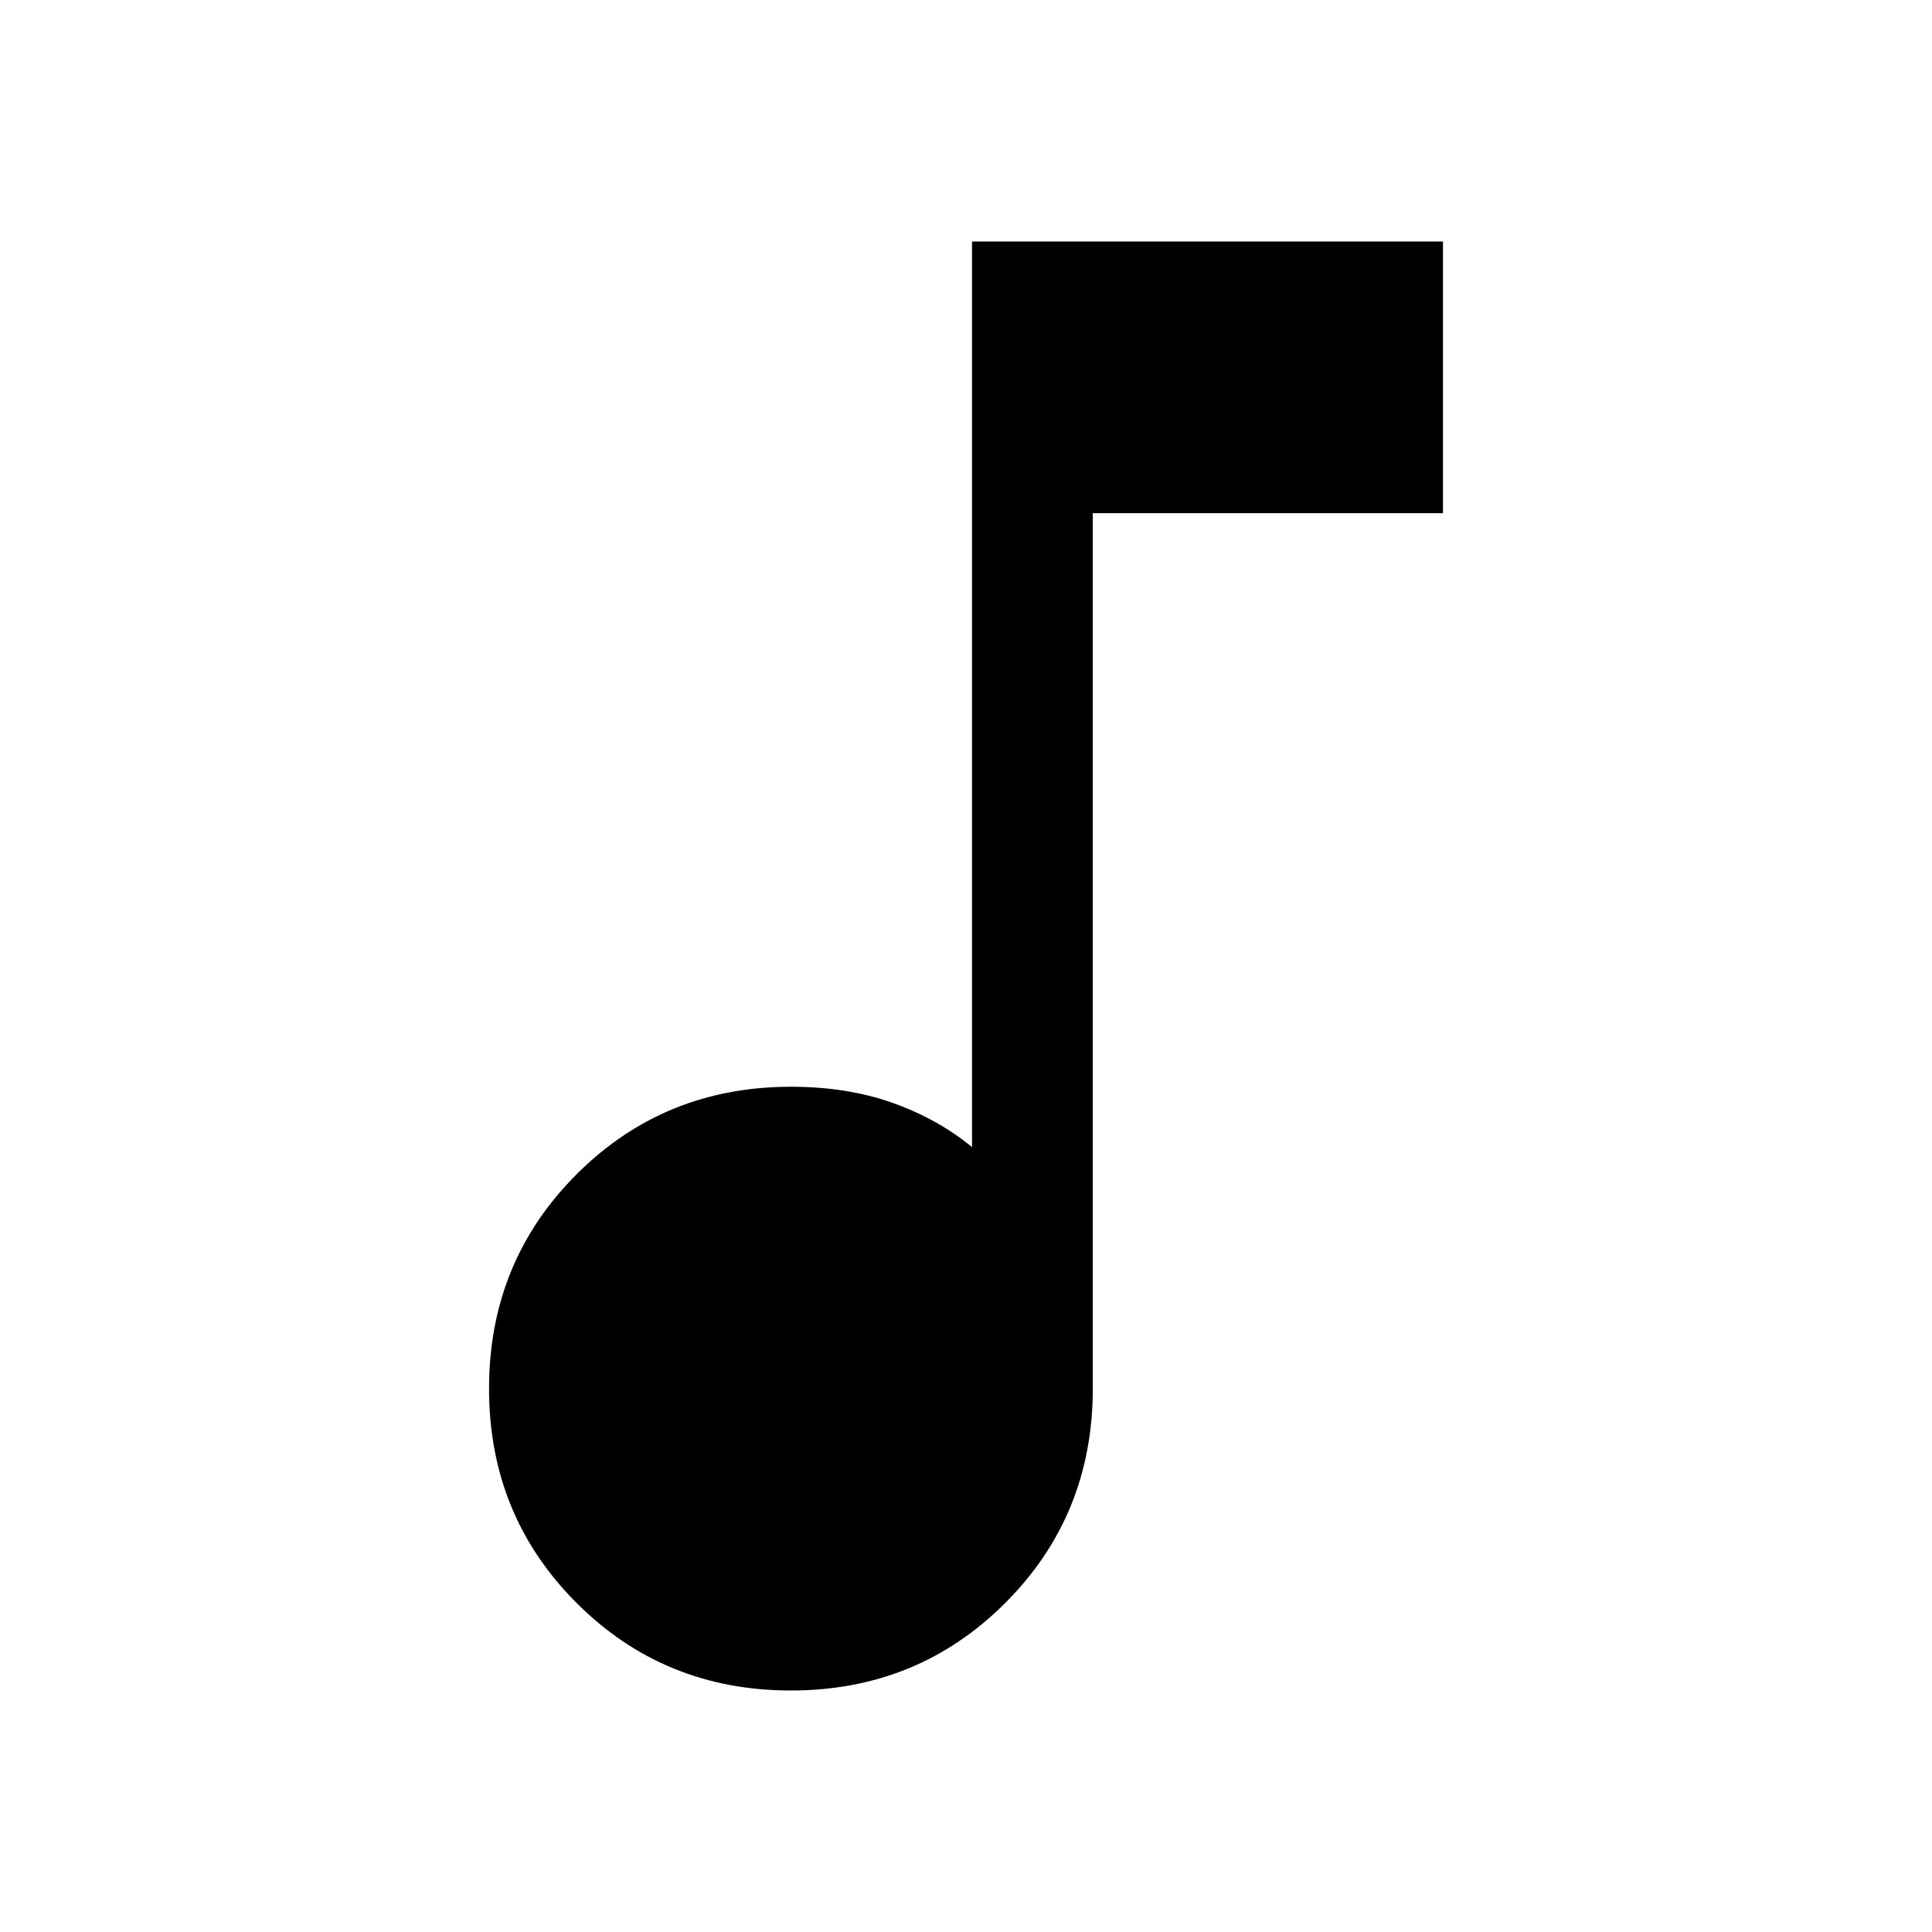
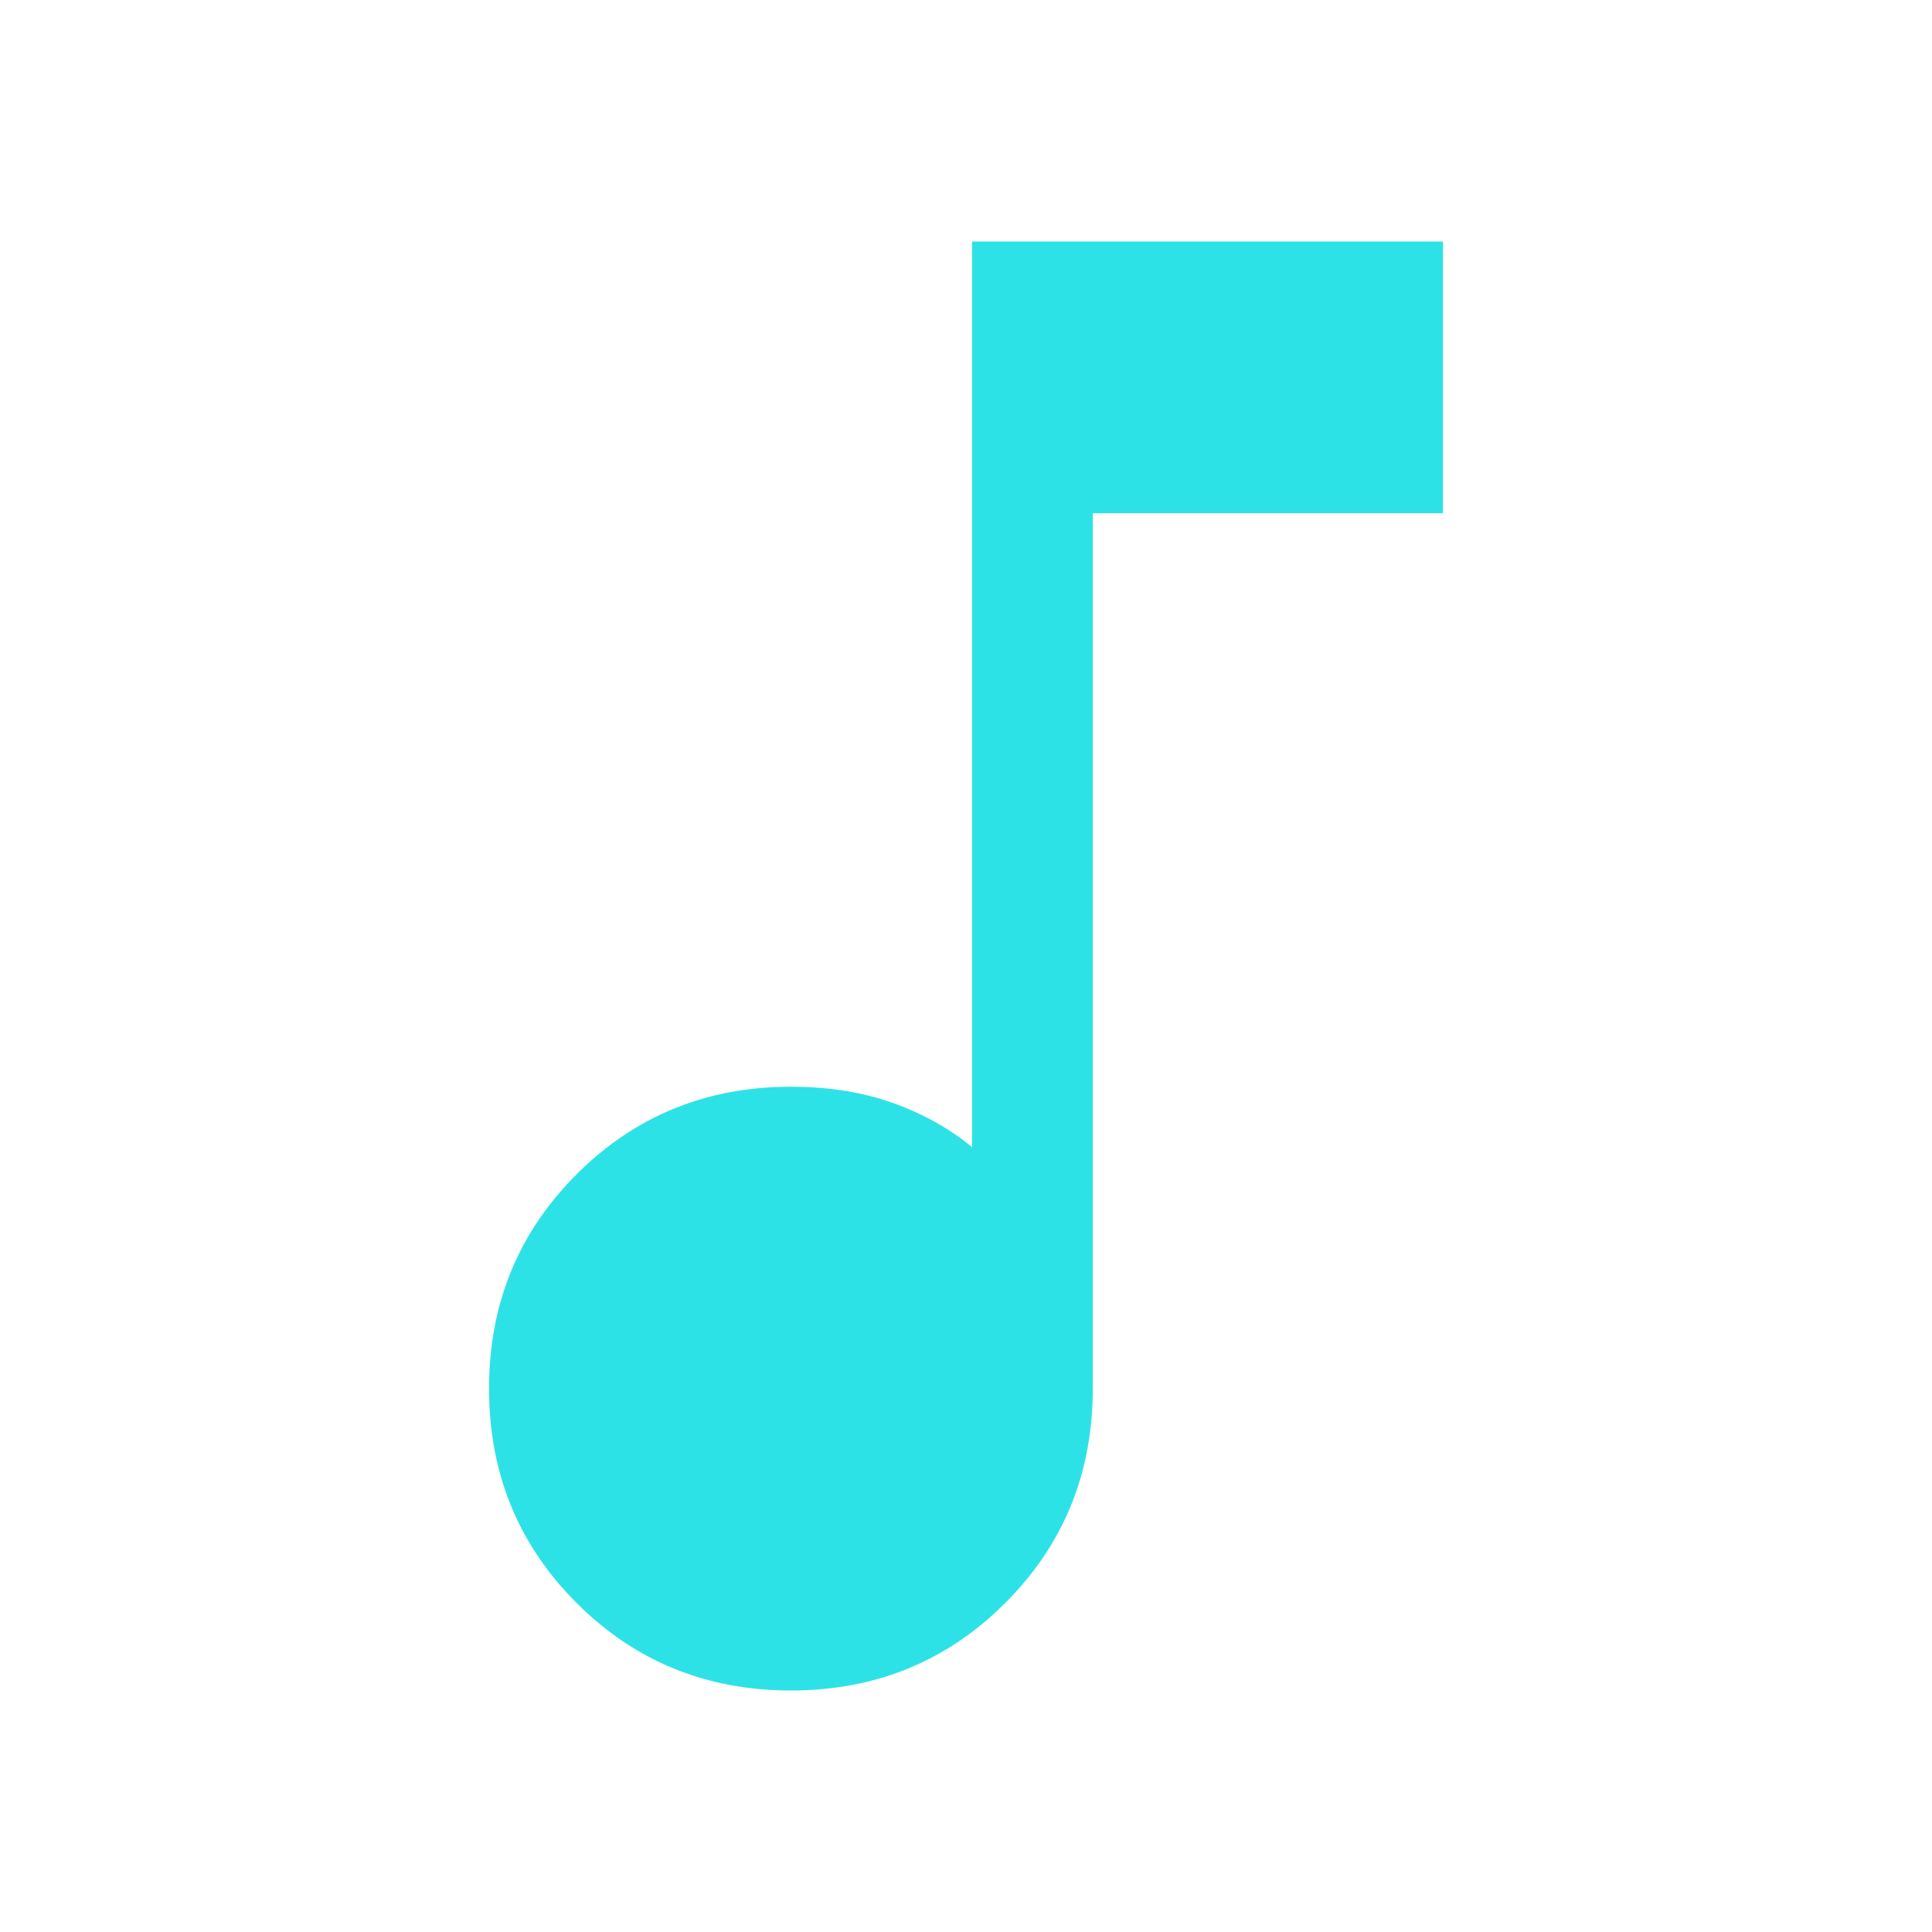
<svg xmlns="http://www.w3.org/2000/svg" height="48" width="48">
-   <path d="M19.65 42q-3.15 0-5.325-2.175Q12.15 37.65 12.15 34.5q0-3.15 2.175-5.325Q16.5 27 19.65 27q1.4 0 2.525.4t1.975 1.1V6h11.7v6.75h-8.7V34.5q0 3.15-2.175 5.325Q22.8 42 19.65 42Z" />
+   <path fill="#2DE2E6" d="M19.65 42q-3.15 0-5.325-2.175Q12.15 37.65 12.15 34.5q0-3.15 2.175-5.325Q16.5 27 19.65 27q1.4 0 2.525.4t1.975 1.1V6h11.7v6.75h-8.7V34.5q0 3.15-2.175 5.325Q22.8 42 19.65 42Z" />
</svg>
